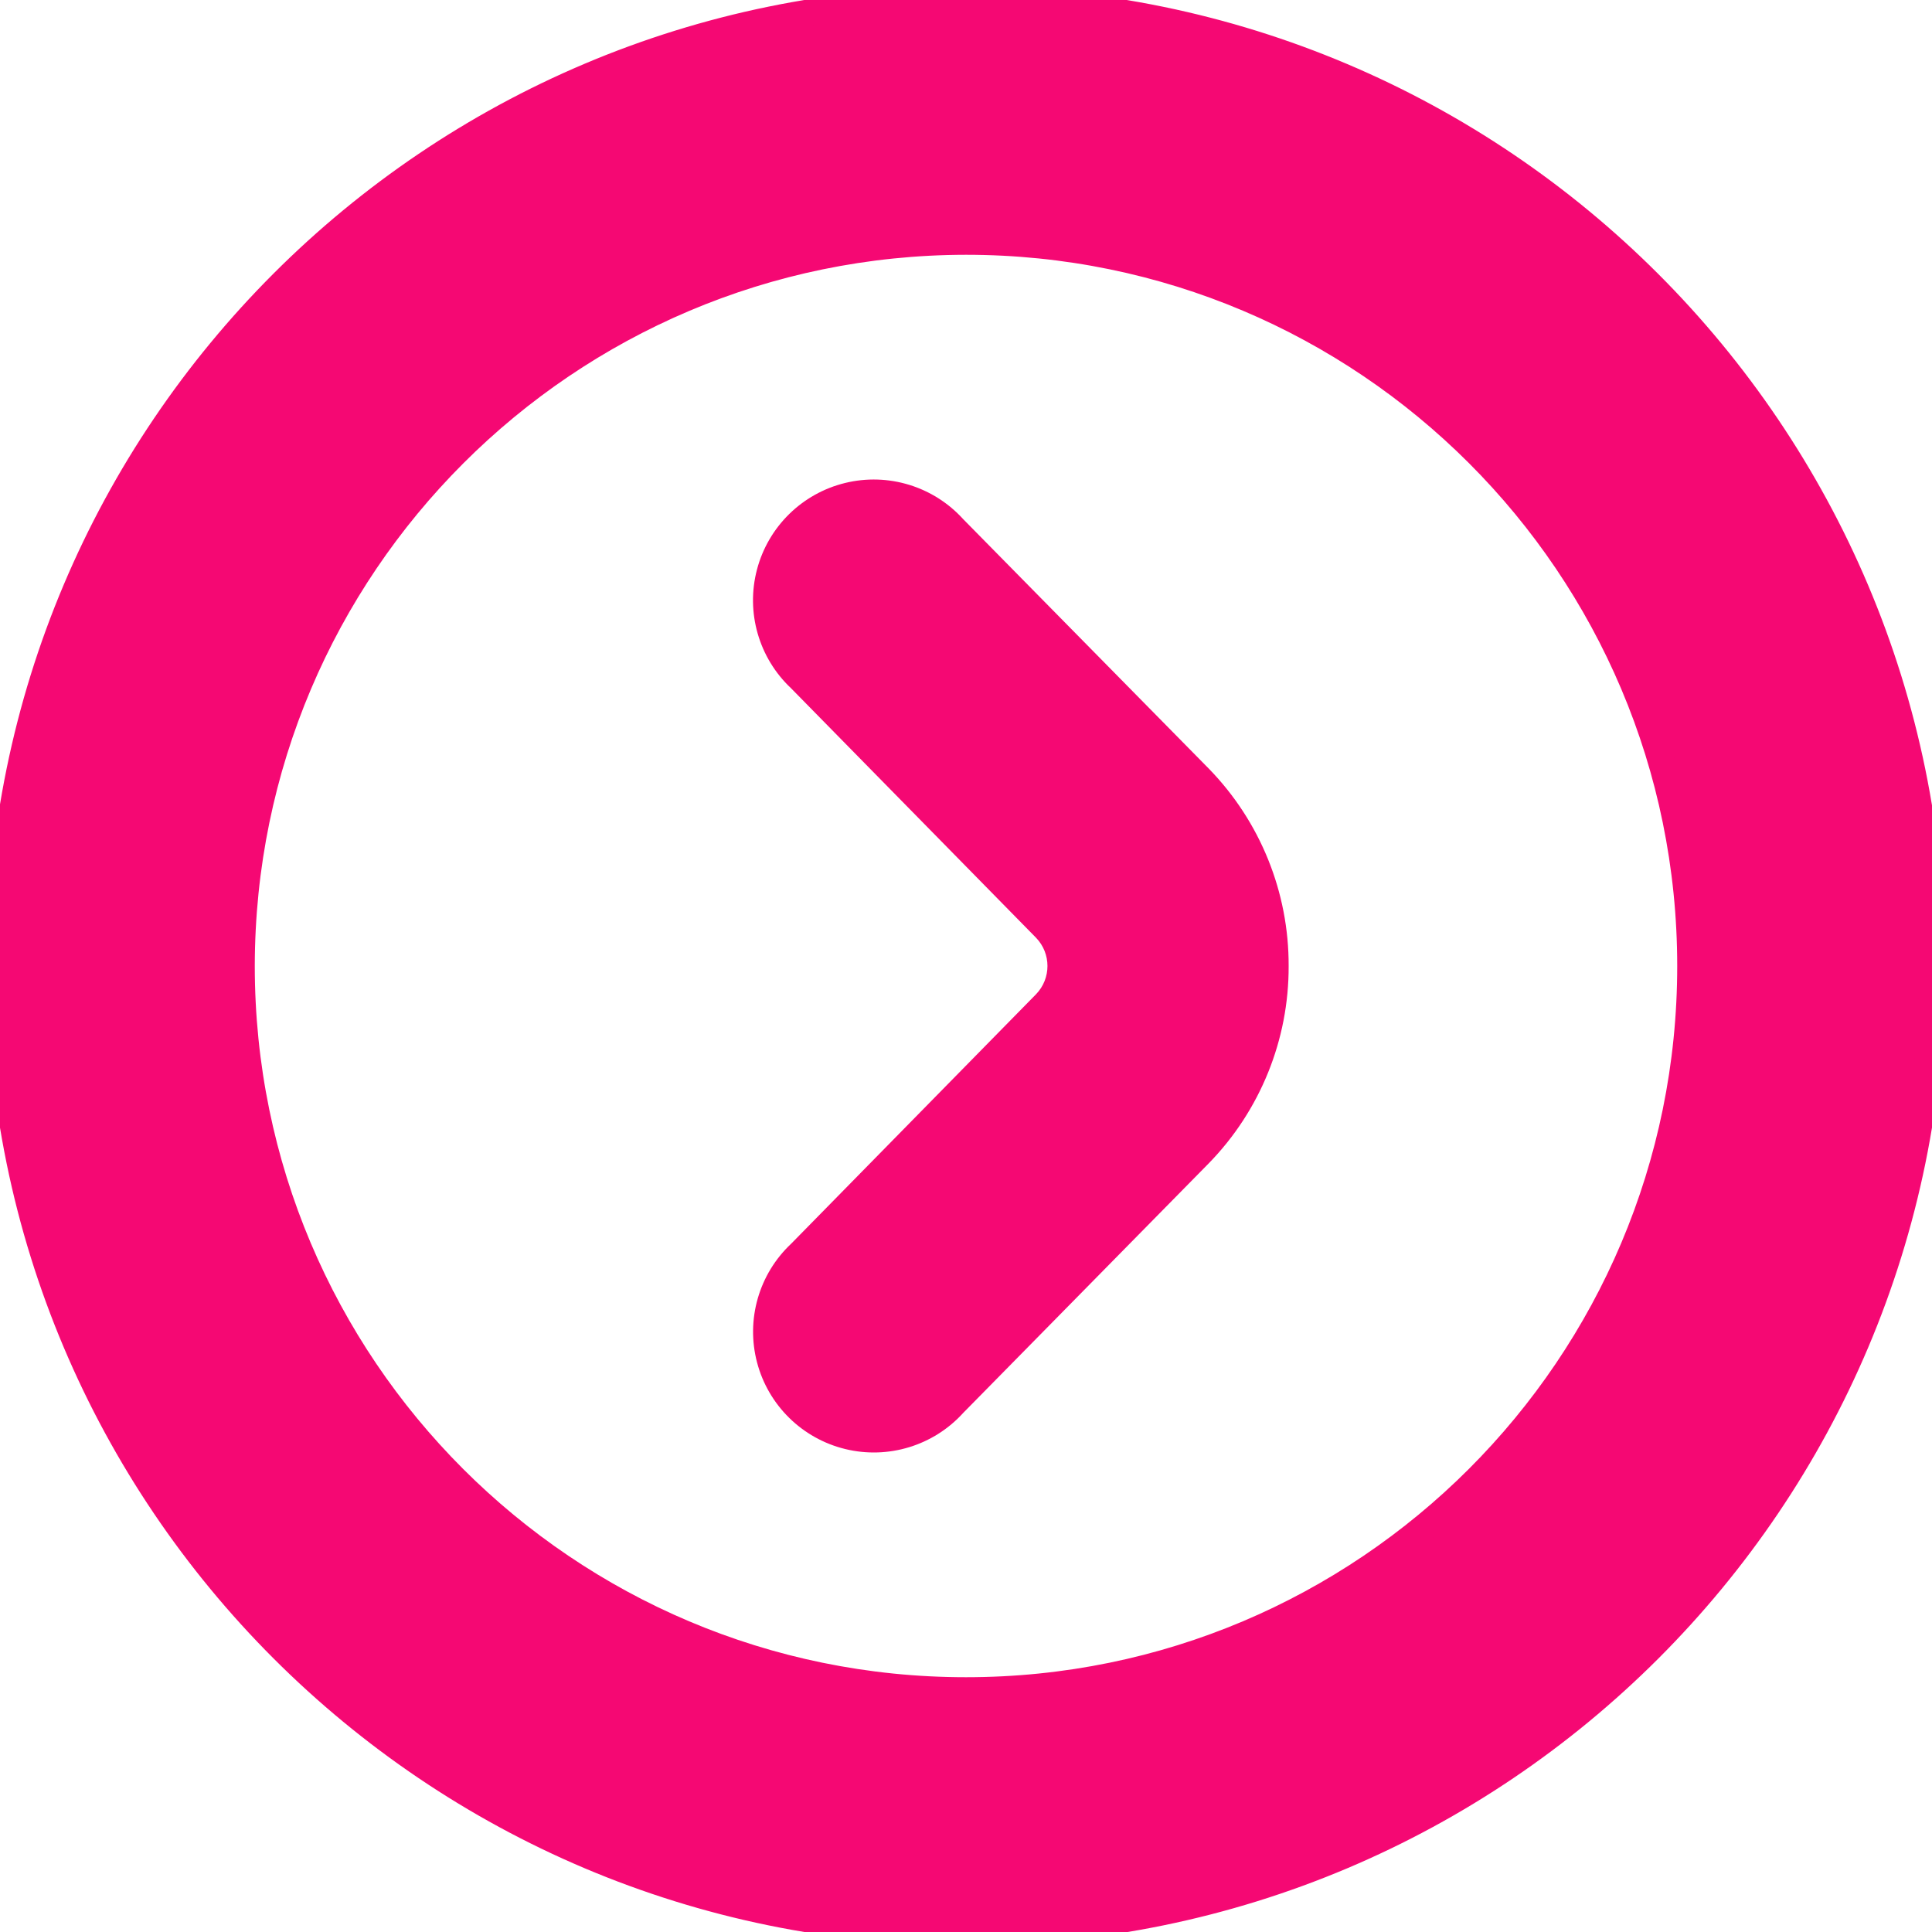
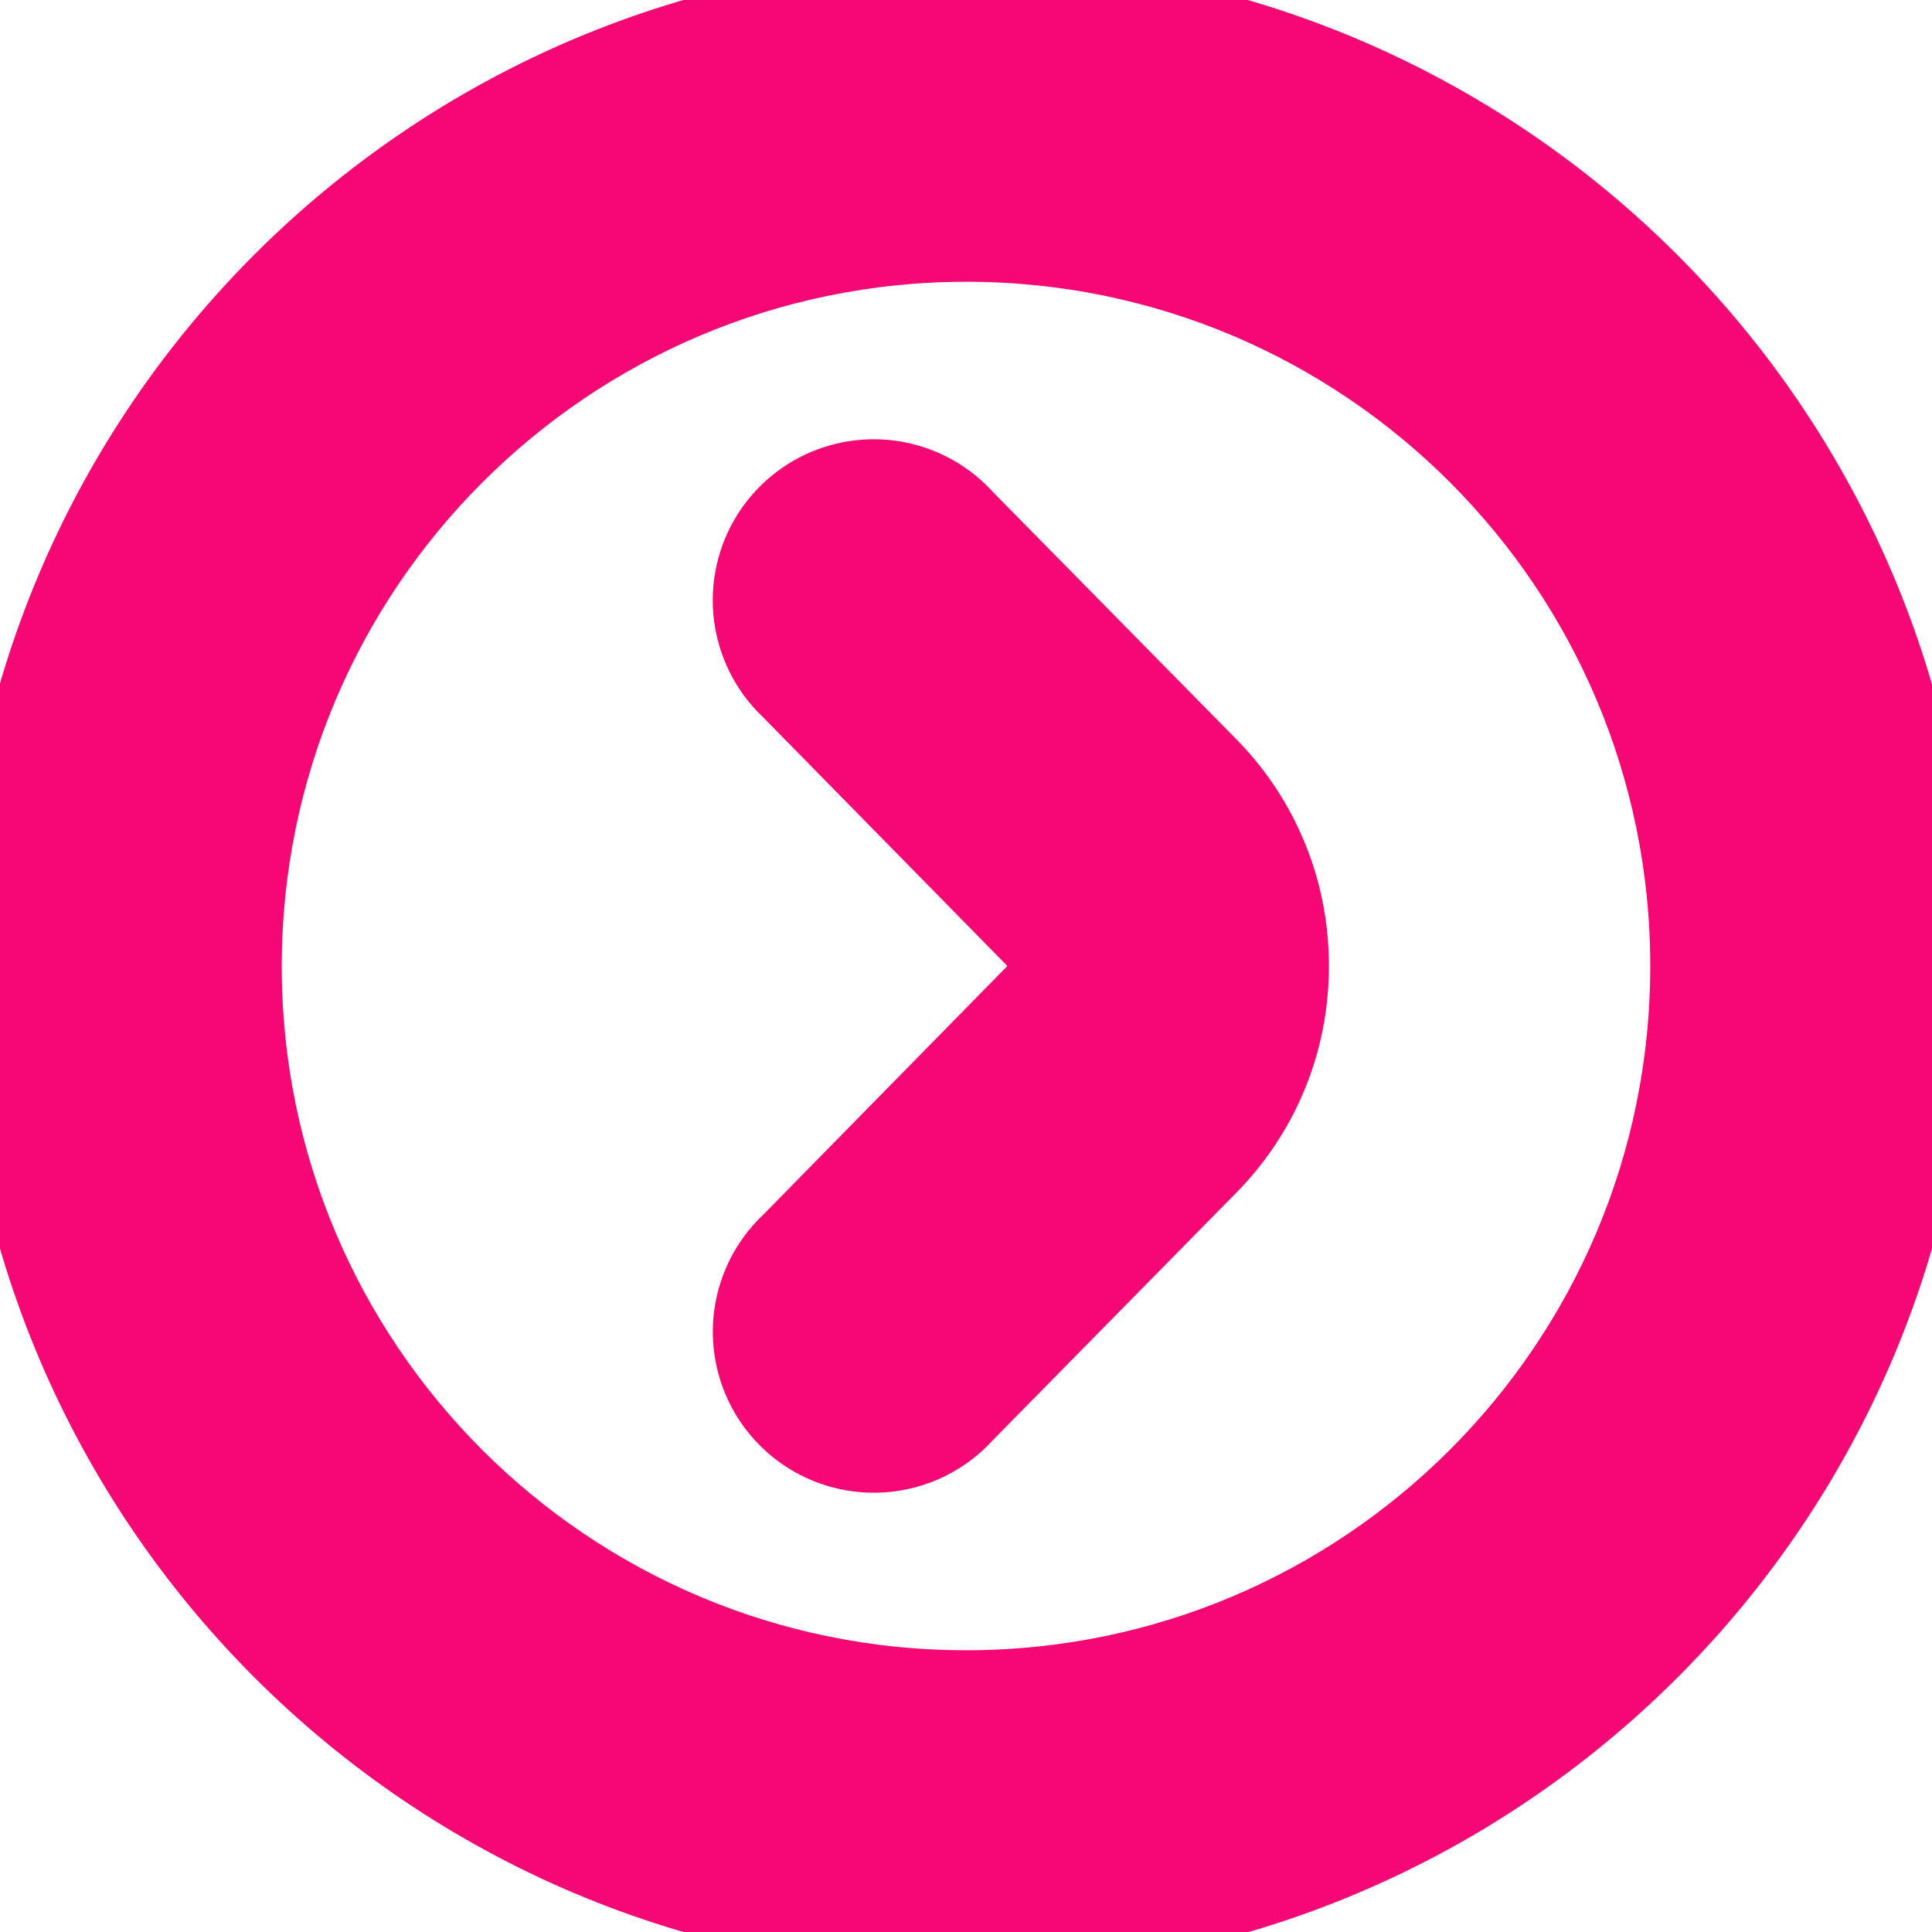
- <svg xmlns="http://www.w3.org/2000/svg" id="arrow-circle-down" viewBox="0 0 24 24" width="512" height="512" style="fill:#F50873;">
+ <svg xmlns="http://www.w3.org/2000/svg" id="arrow-circle-down" viewBox="0 0 24 24" width="512" height="512" style="fill:#F50873;stroke:#F50873;">
  <g>
-     <path style="stroke:#F50873;stroke-width:0.33px;" d="M24,12A12,12,0,1,1,12,0,12.013,12.013,0,0,1,24,12ZM3,12a9,9,0,1,0,9-9A9.01,9.01,0,0,0,3,12Z" />
+     <path d="M24,12A12,12,0,1,1,12,0,12.013,12.013,0,0,1,24,12ZM3,12a9,9,0,1,0,9-9A9.01,9.01,0,0,0,3,12Z" />
    <path d="M16.008,12a3.491,3.491,0,0,1-.991,2.45l-3.05,3.1a1.5,1.5,0,1,1-2.139-2.1l3.043-3.1a.505.505,0,0,0,0-.7l-3.044-3.1a1.5,1.5,0,1,1,2.139-2.1l3.052,3.1A3.494,3.494,0,0,1,16.008,12Z" />
  </g>
</svg>
